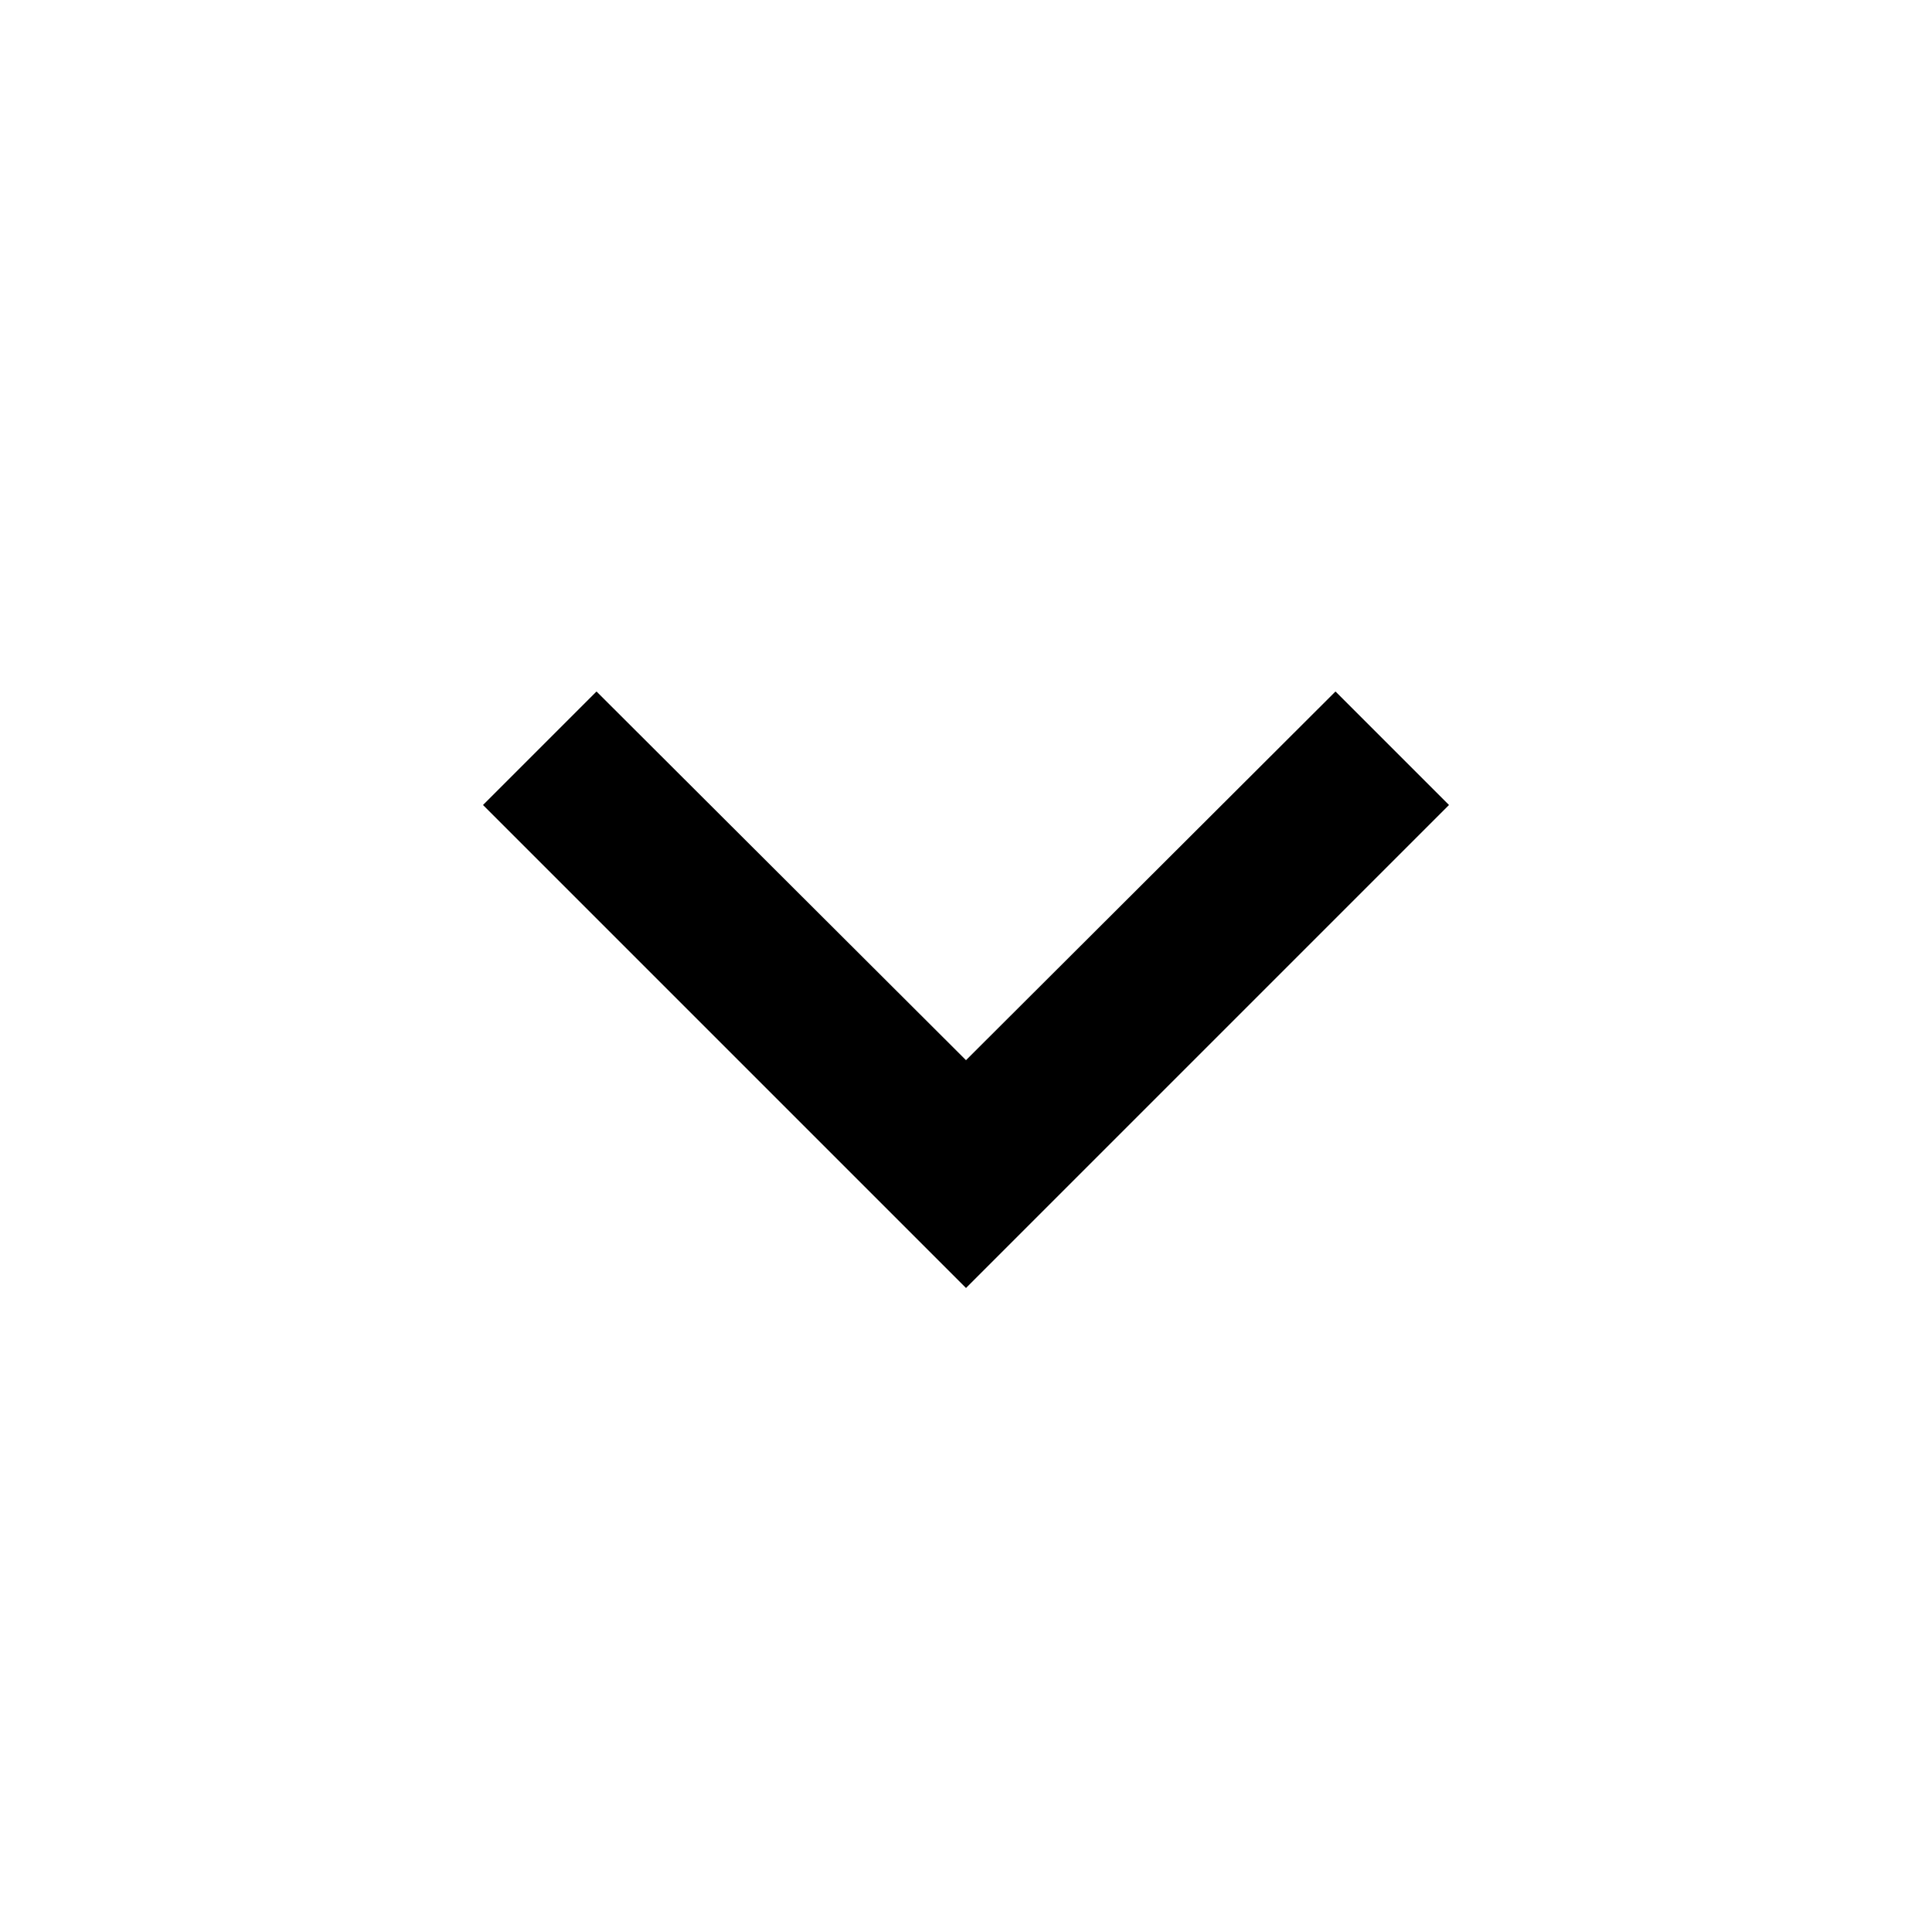
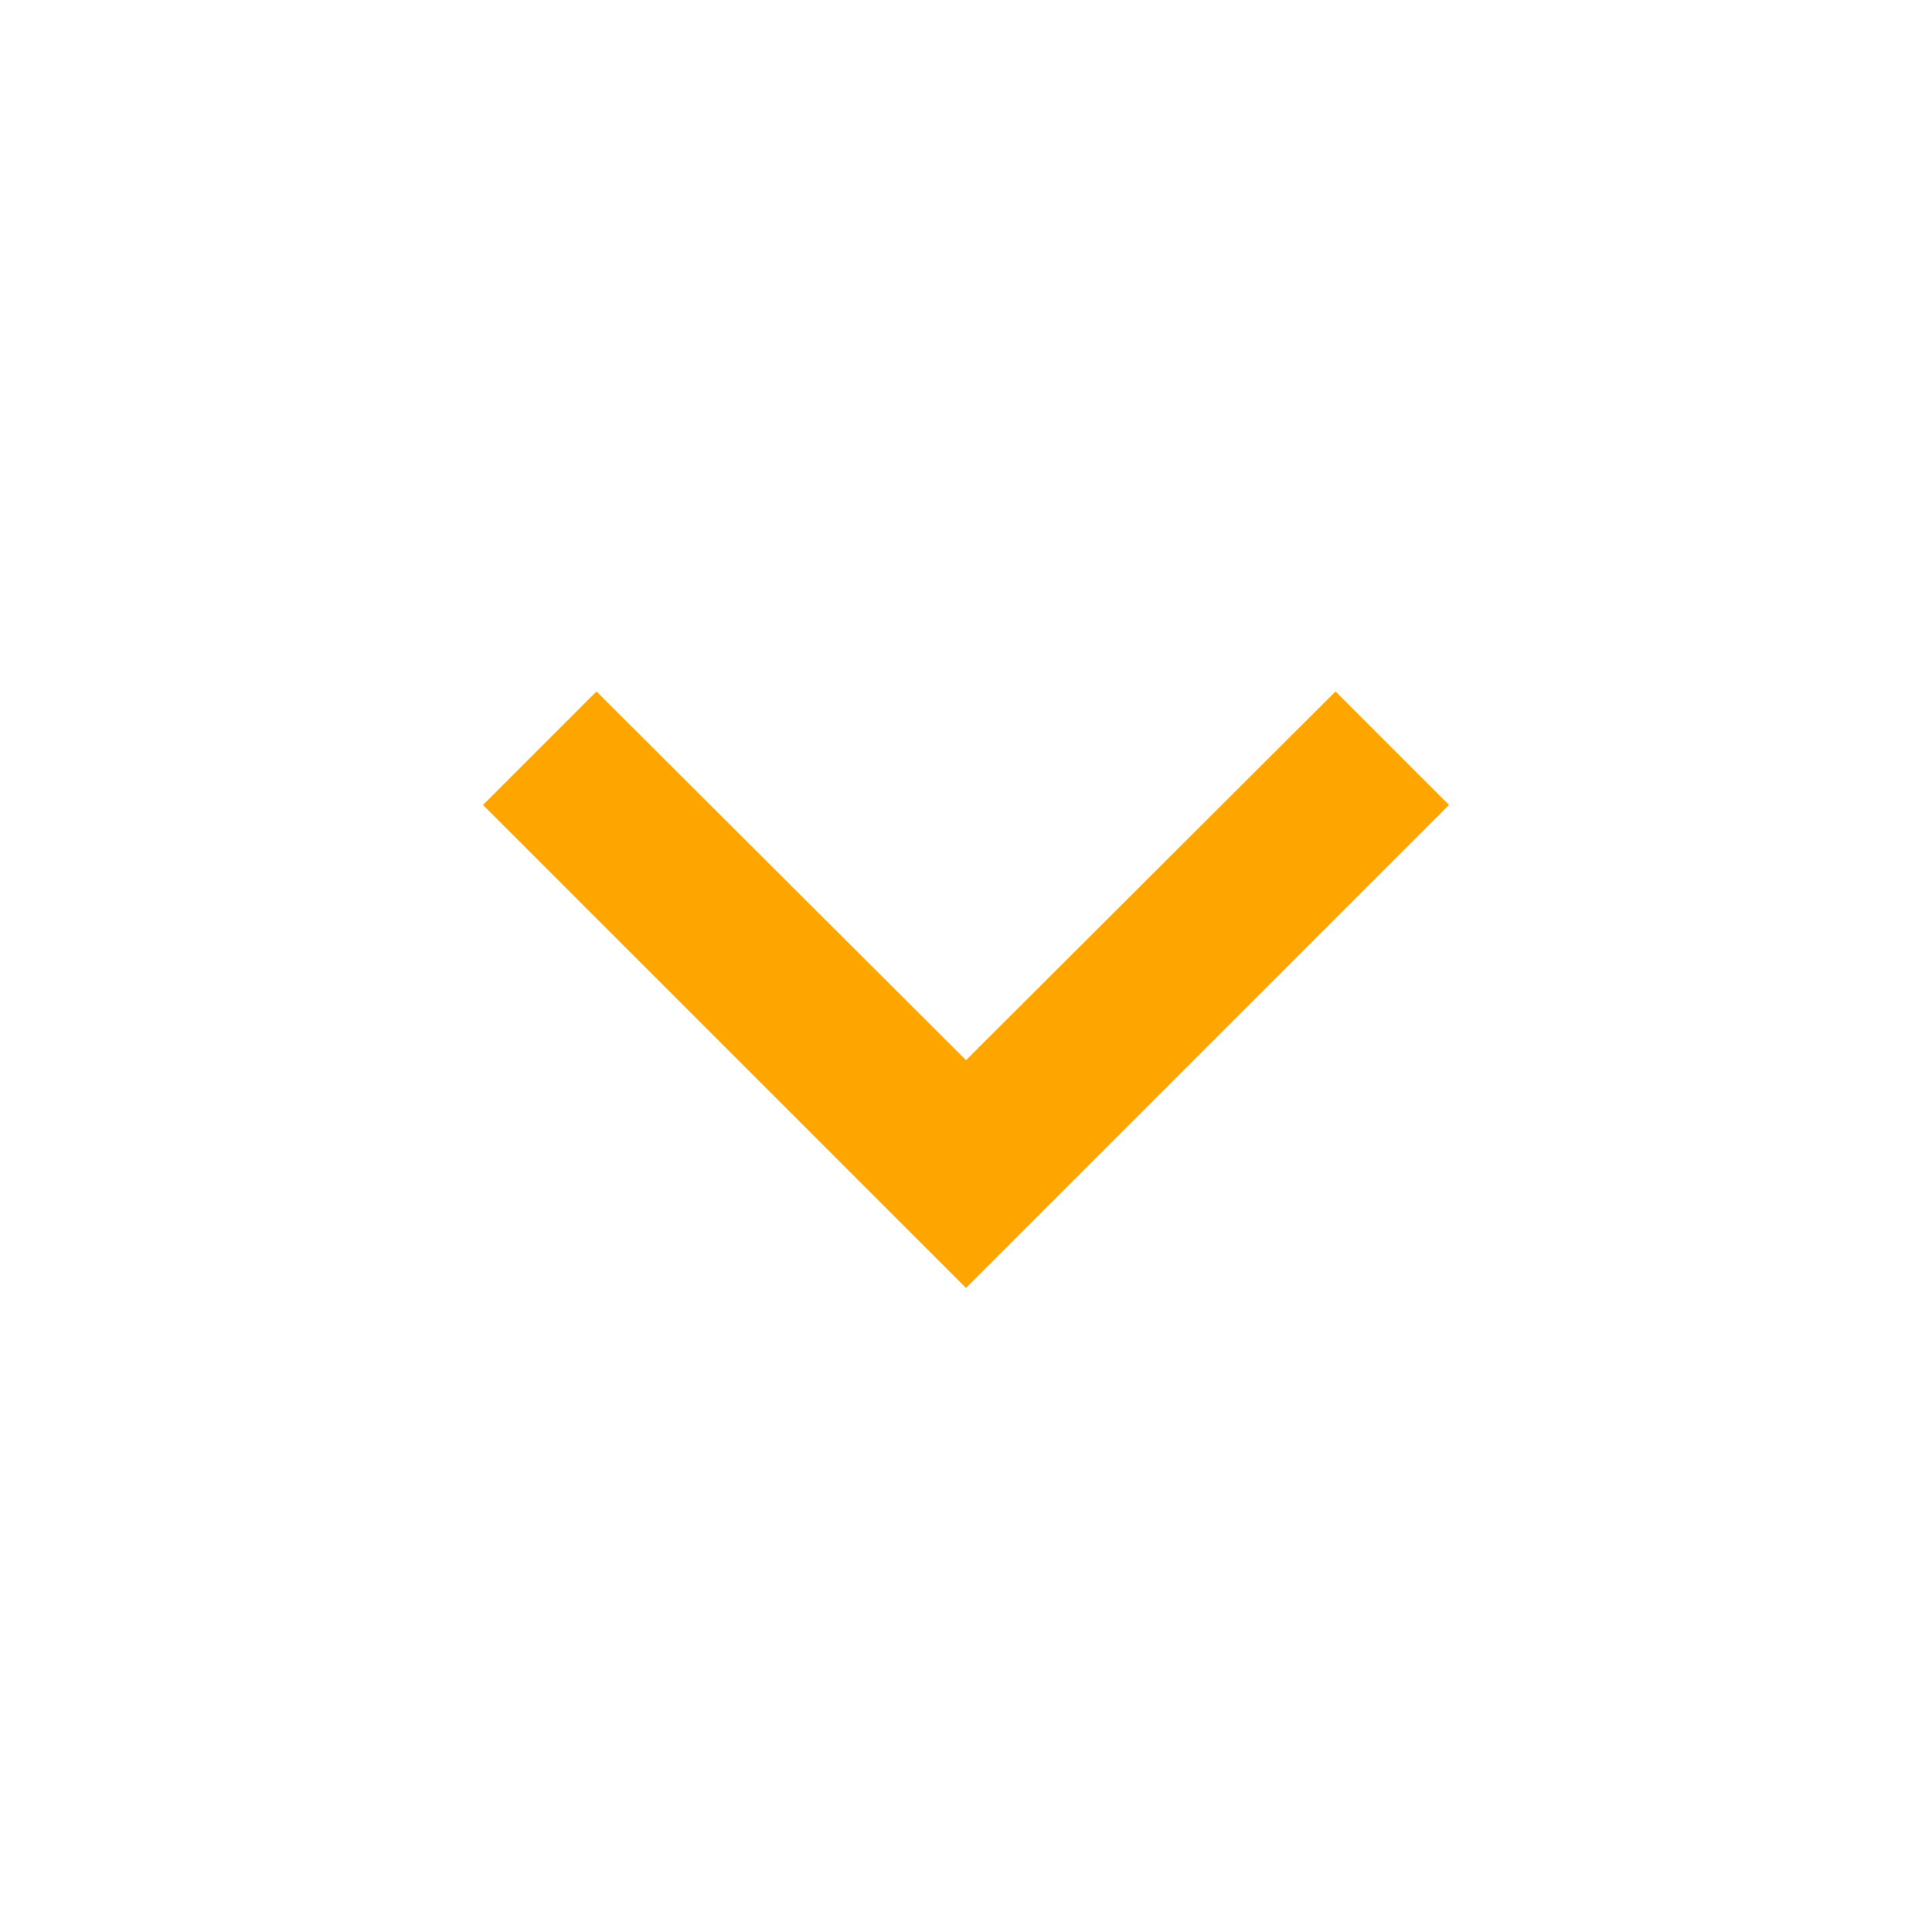
<svg xmlns="http://www.w3.org/2000/svg" width="24" height="24" viewBox="0 0 24 24">
-   <path d="M7.41 8.59L12 13.17l4.59-4.58L18 10l-6 6-6-6 1.41-1.41z" />
+   <path style="fill:orange" d="M7.41 8.59L12 13.17l4.59-4.58L18 10l-6 6-6-6 1.41-1.41z" />
  <path fill="none" d="M0 0h24v24H0V0z" />
</svg>
